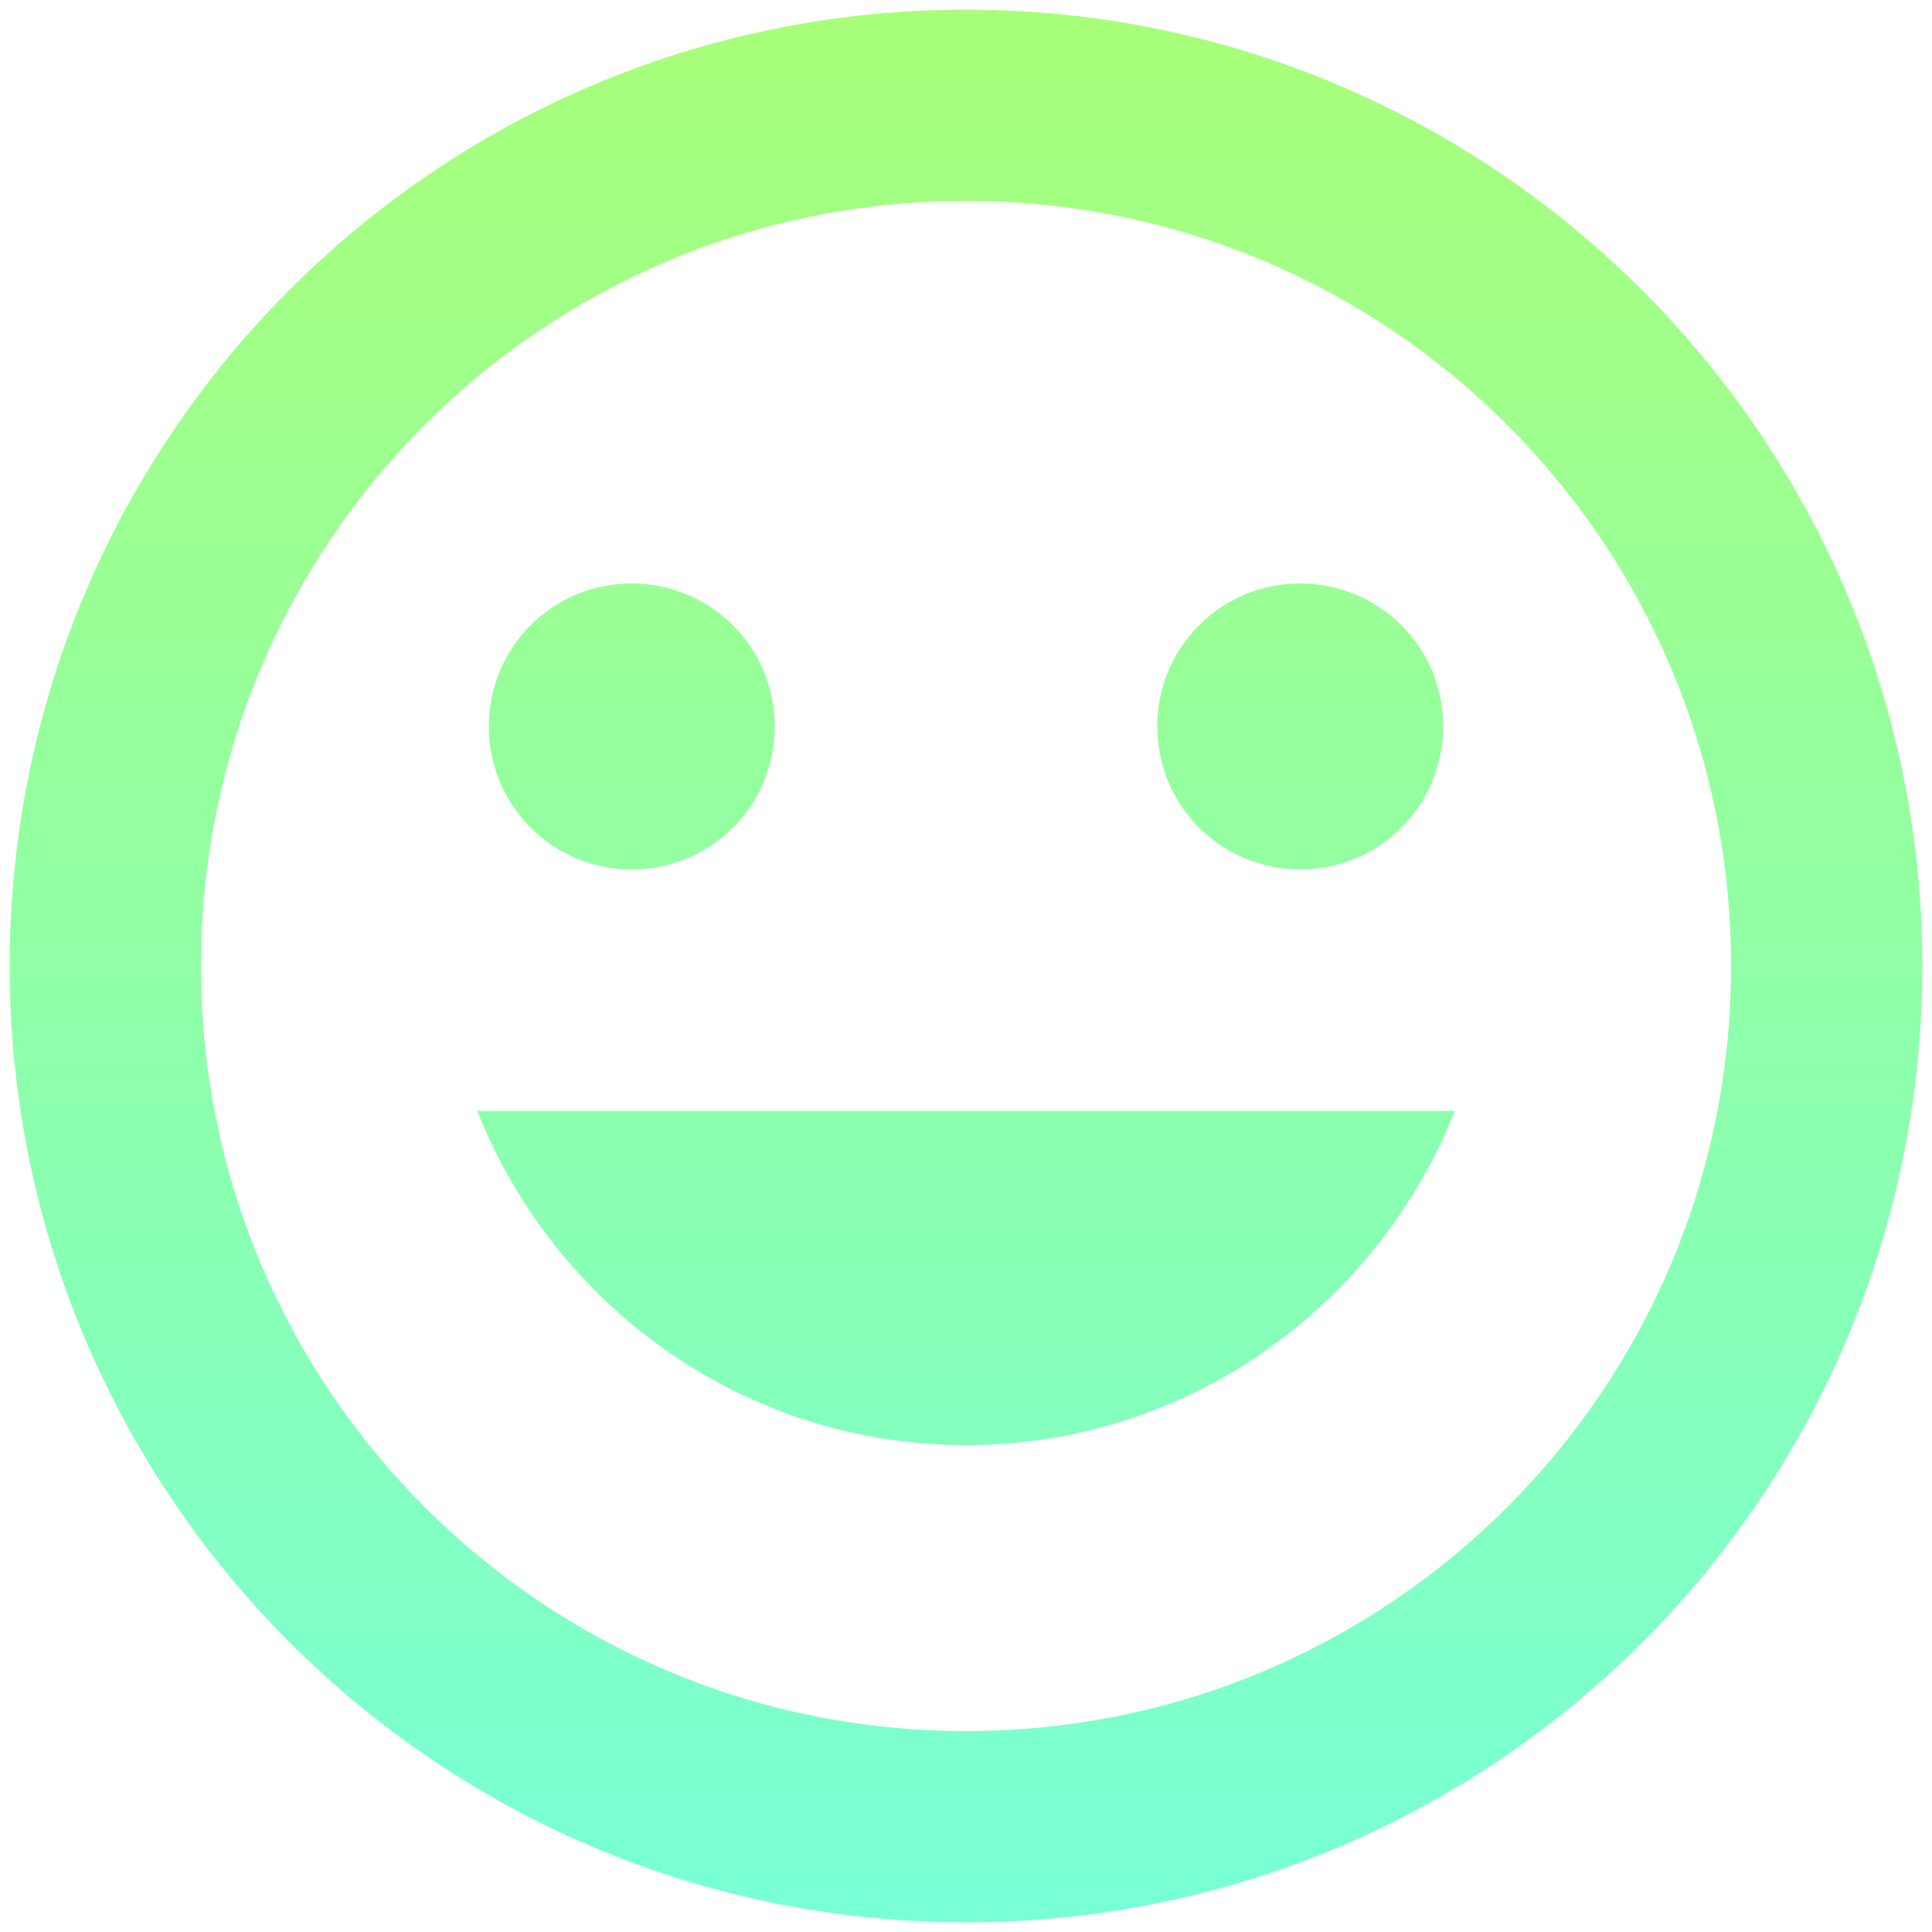
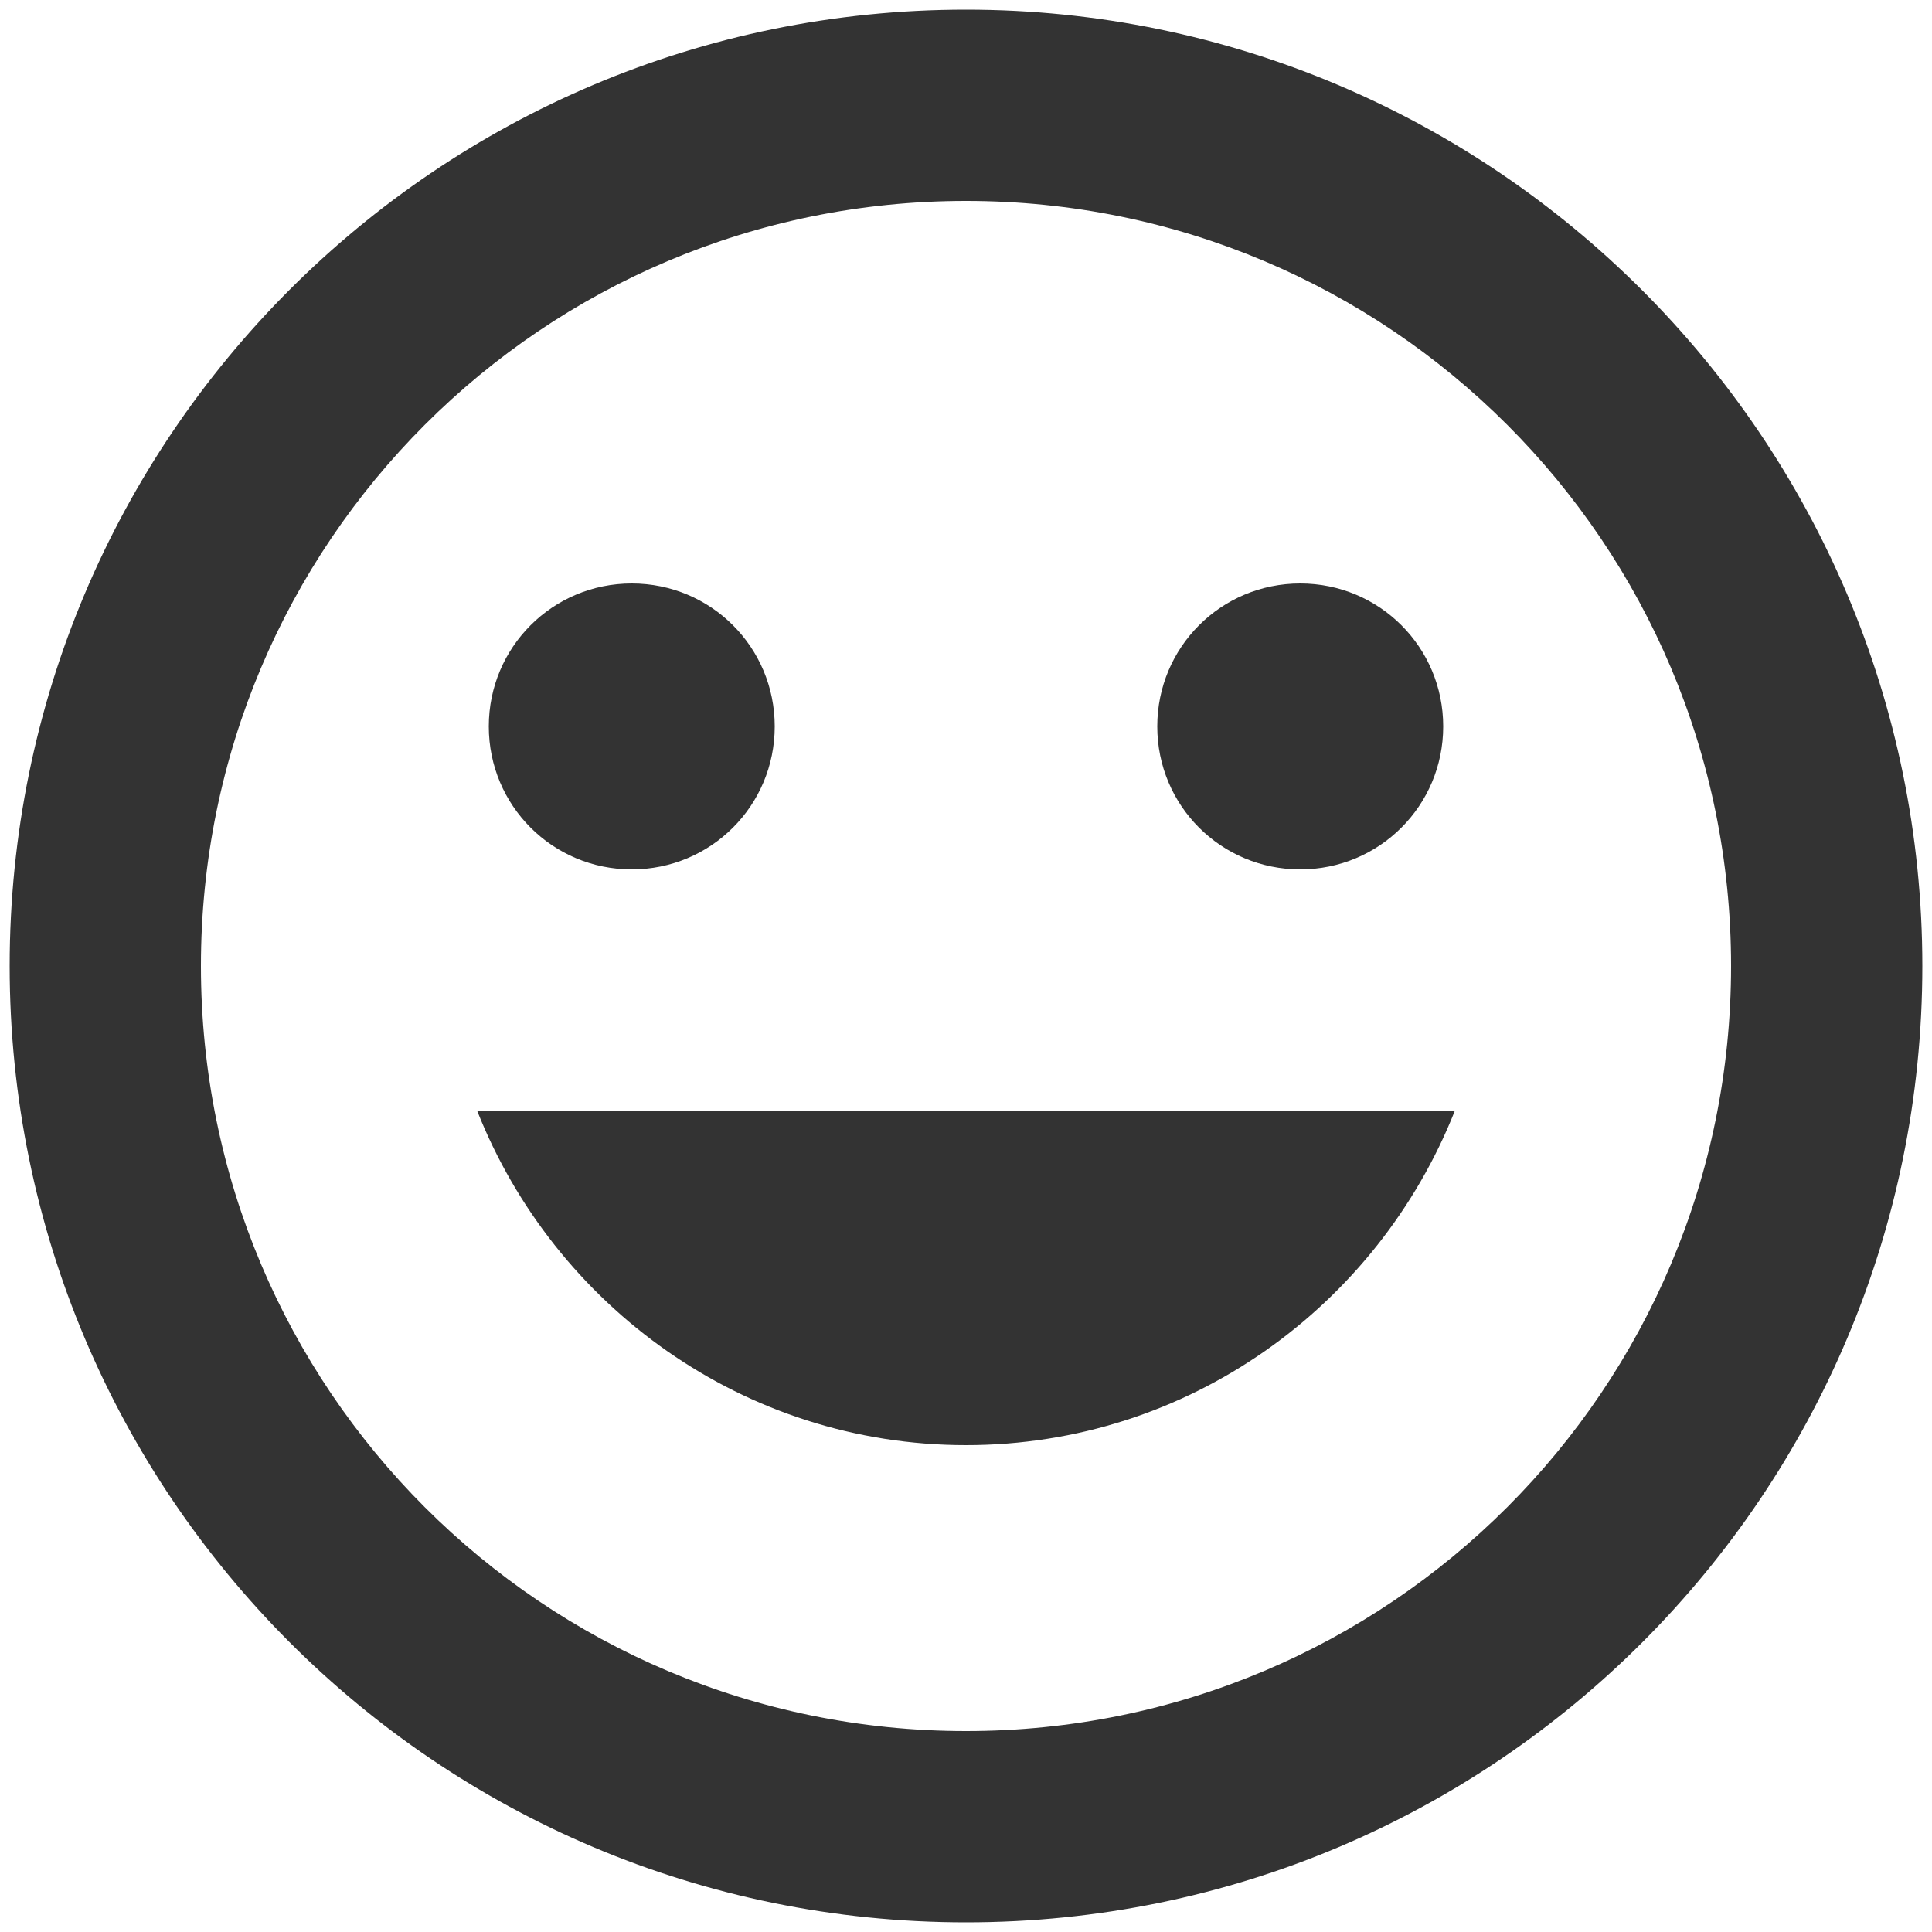
<svg xmlns="http://www.w3.org/2000/svg" version="1.1" id="Livello_1" x="0px" y="0px" viewBox="0 0 100 100" style="enable-background:new 0 0 100 100;" xml:space="preserve">
  <style type="text/css">
- 	.st0{fill:url(#SVGID_1_);}
+ 	.st0{fill:#333333;}
</style>
-   <linearGradient id="SVGID_1_" gradientUnits="userSpaceOnUse" x1="50" y1="0.5" x2="50" y2="99.5">
-     <stop offset="4.697903e-08" style="stop-color:#A8FF78" />
-     <stop offset="1" style="stop-color:#78FFD6" />
-   </linearGradient>
-   <path class="st0" d="M50,0.5C22.6,0.5,0.5,22.7,0.5,50S22.6,99.5,50,99.5c27.4,0,49.5-22.2,49.5-49.5S77.3,0.5,50,0.5z M50,89.6  c-21.9,0-39.6-17.7-39.6-39.6S28.1,10.4,50,10.4S89.6,28.1,89.6,50S71.9,89.6,50,89.6z M67.3,45c4.1,0,7.4-3.3,7.4-7.4  s-3.3-7.4-7.4-7.4c-4.1,0-7.4,3.3-7.4,7.4S63.2,45,67.3,45z M32.7,45c4.1,0,7.4-3.3,7.4-7.4s-3.3-7.4-7.4-7.4s-7.4,3.3-7.4,7.4  S28.6,45,32.7,45z M50,74.8c11.5,0,21.3-7.2,25.3-17.3H24.7C28.7,67.6,38.5,74.8,50,74.8z" />
+   <path class="st0" d="M50,0.5C22.6,0.5,0.5,22.7,0.5,50S22.6,99.5,50,99.5S99.5,77.3,99.5,50S77.3,0.5,50,0.5z M50,89.6  c-21.9,0-39.6-17.7-39.6-39.6S28.1,10.4,50,10.4S89.6,28.1,89.6,50S71.9,89.6,50,89.6z M67.3,45c4.1,0,7.4-3.3,7.4-7.4  s-3.3-7.4-7.4-7.4s-7.4,3.3-7.4,7.4S63.2,45,67.3,45z M32.7,45c4.1,0,7.4-3.3,7.4-7.4s-3.3-7.4-7.4-7.4s-7.4,3.3-7.4,7.4  S28.6,45,32.7,45z M50,74.8c11.5,0,21.3-7.2,25.3-17.3H24.7C28.7,67.6,38.5,74.8,50,74.8z" />
</svg>
